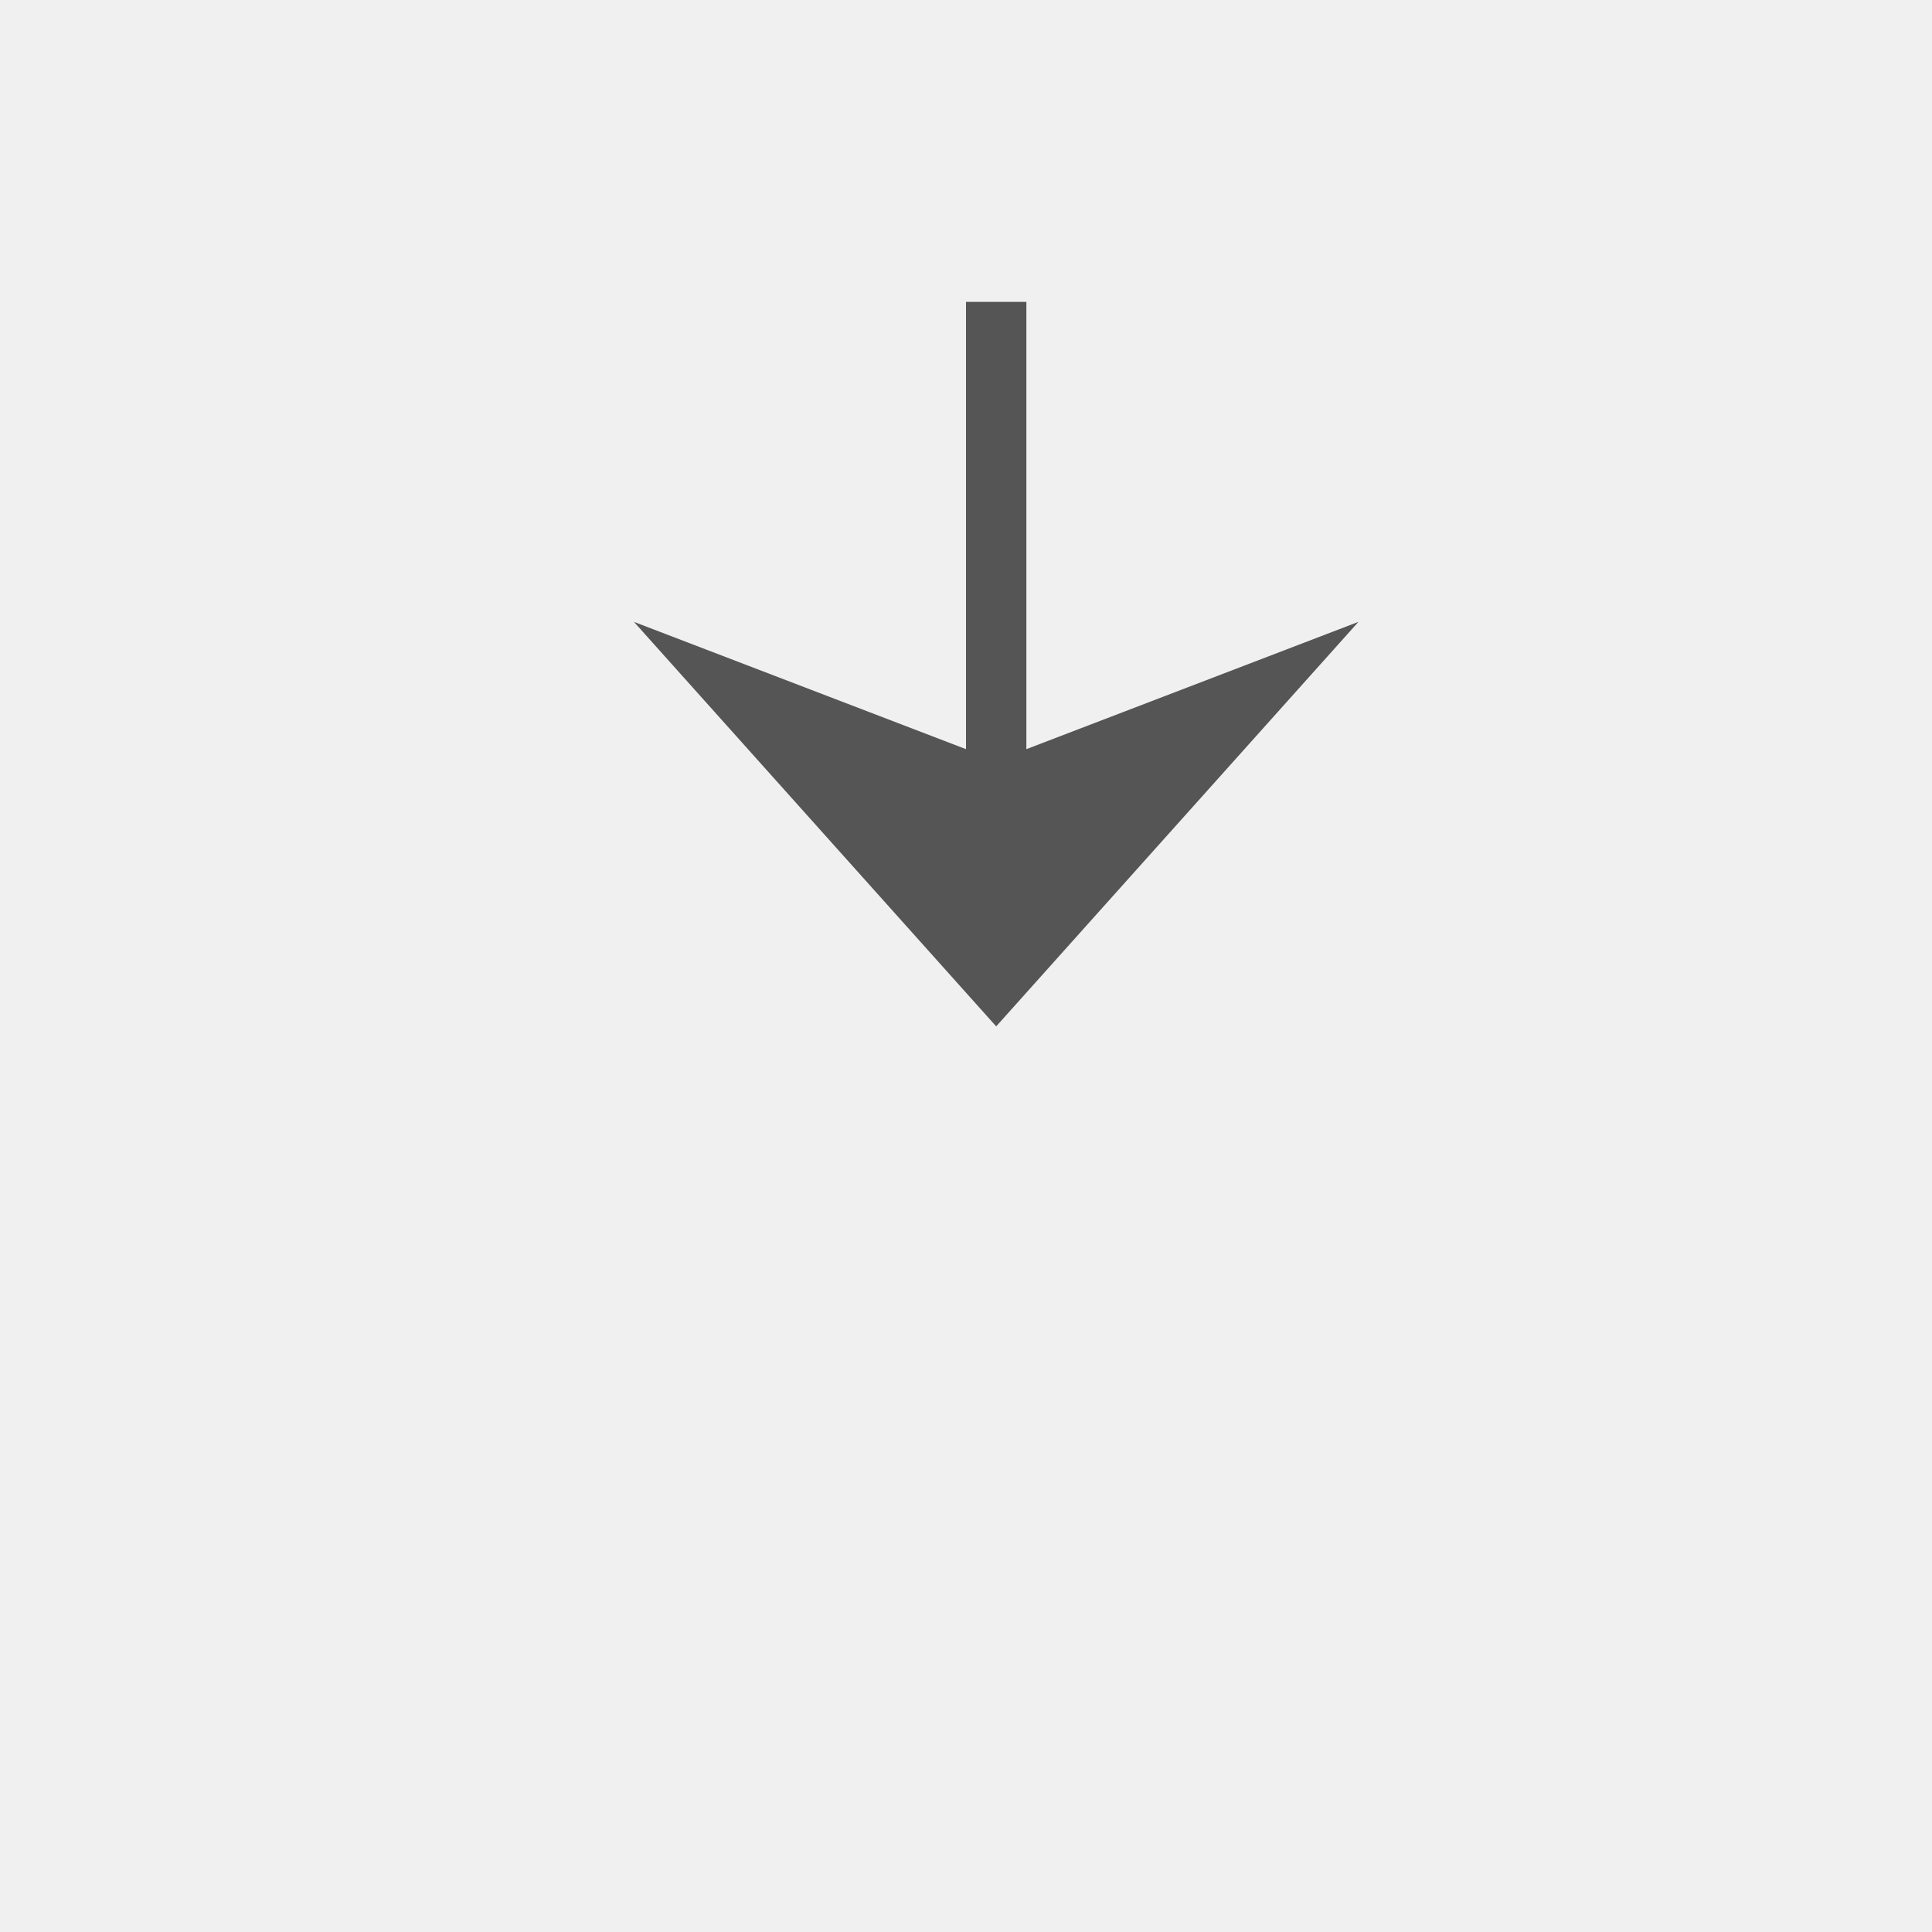
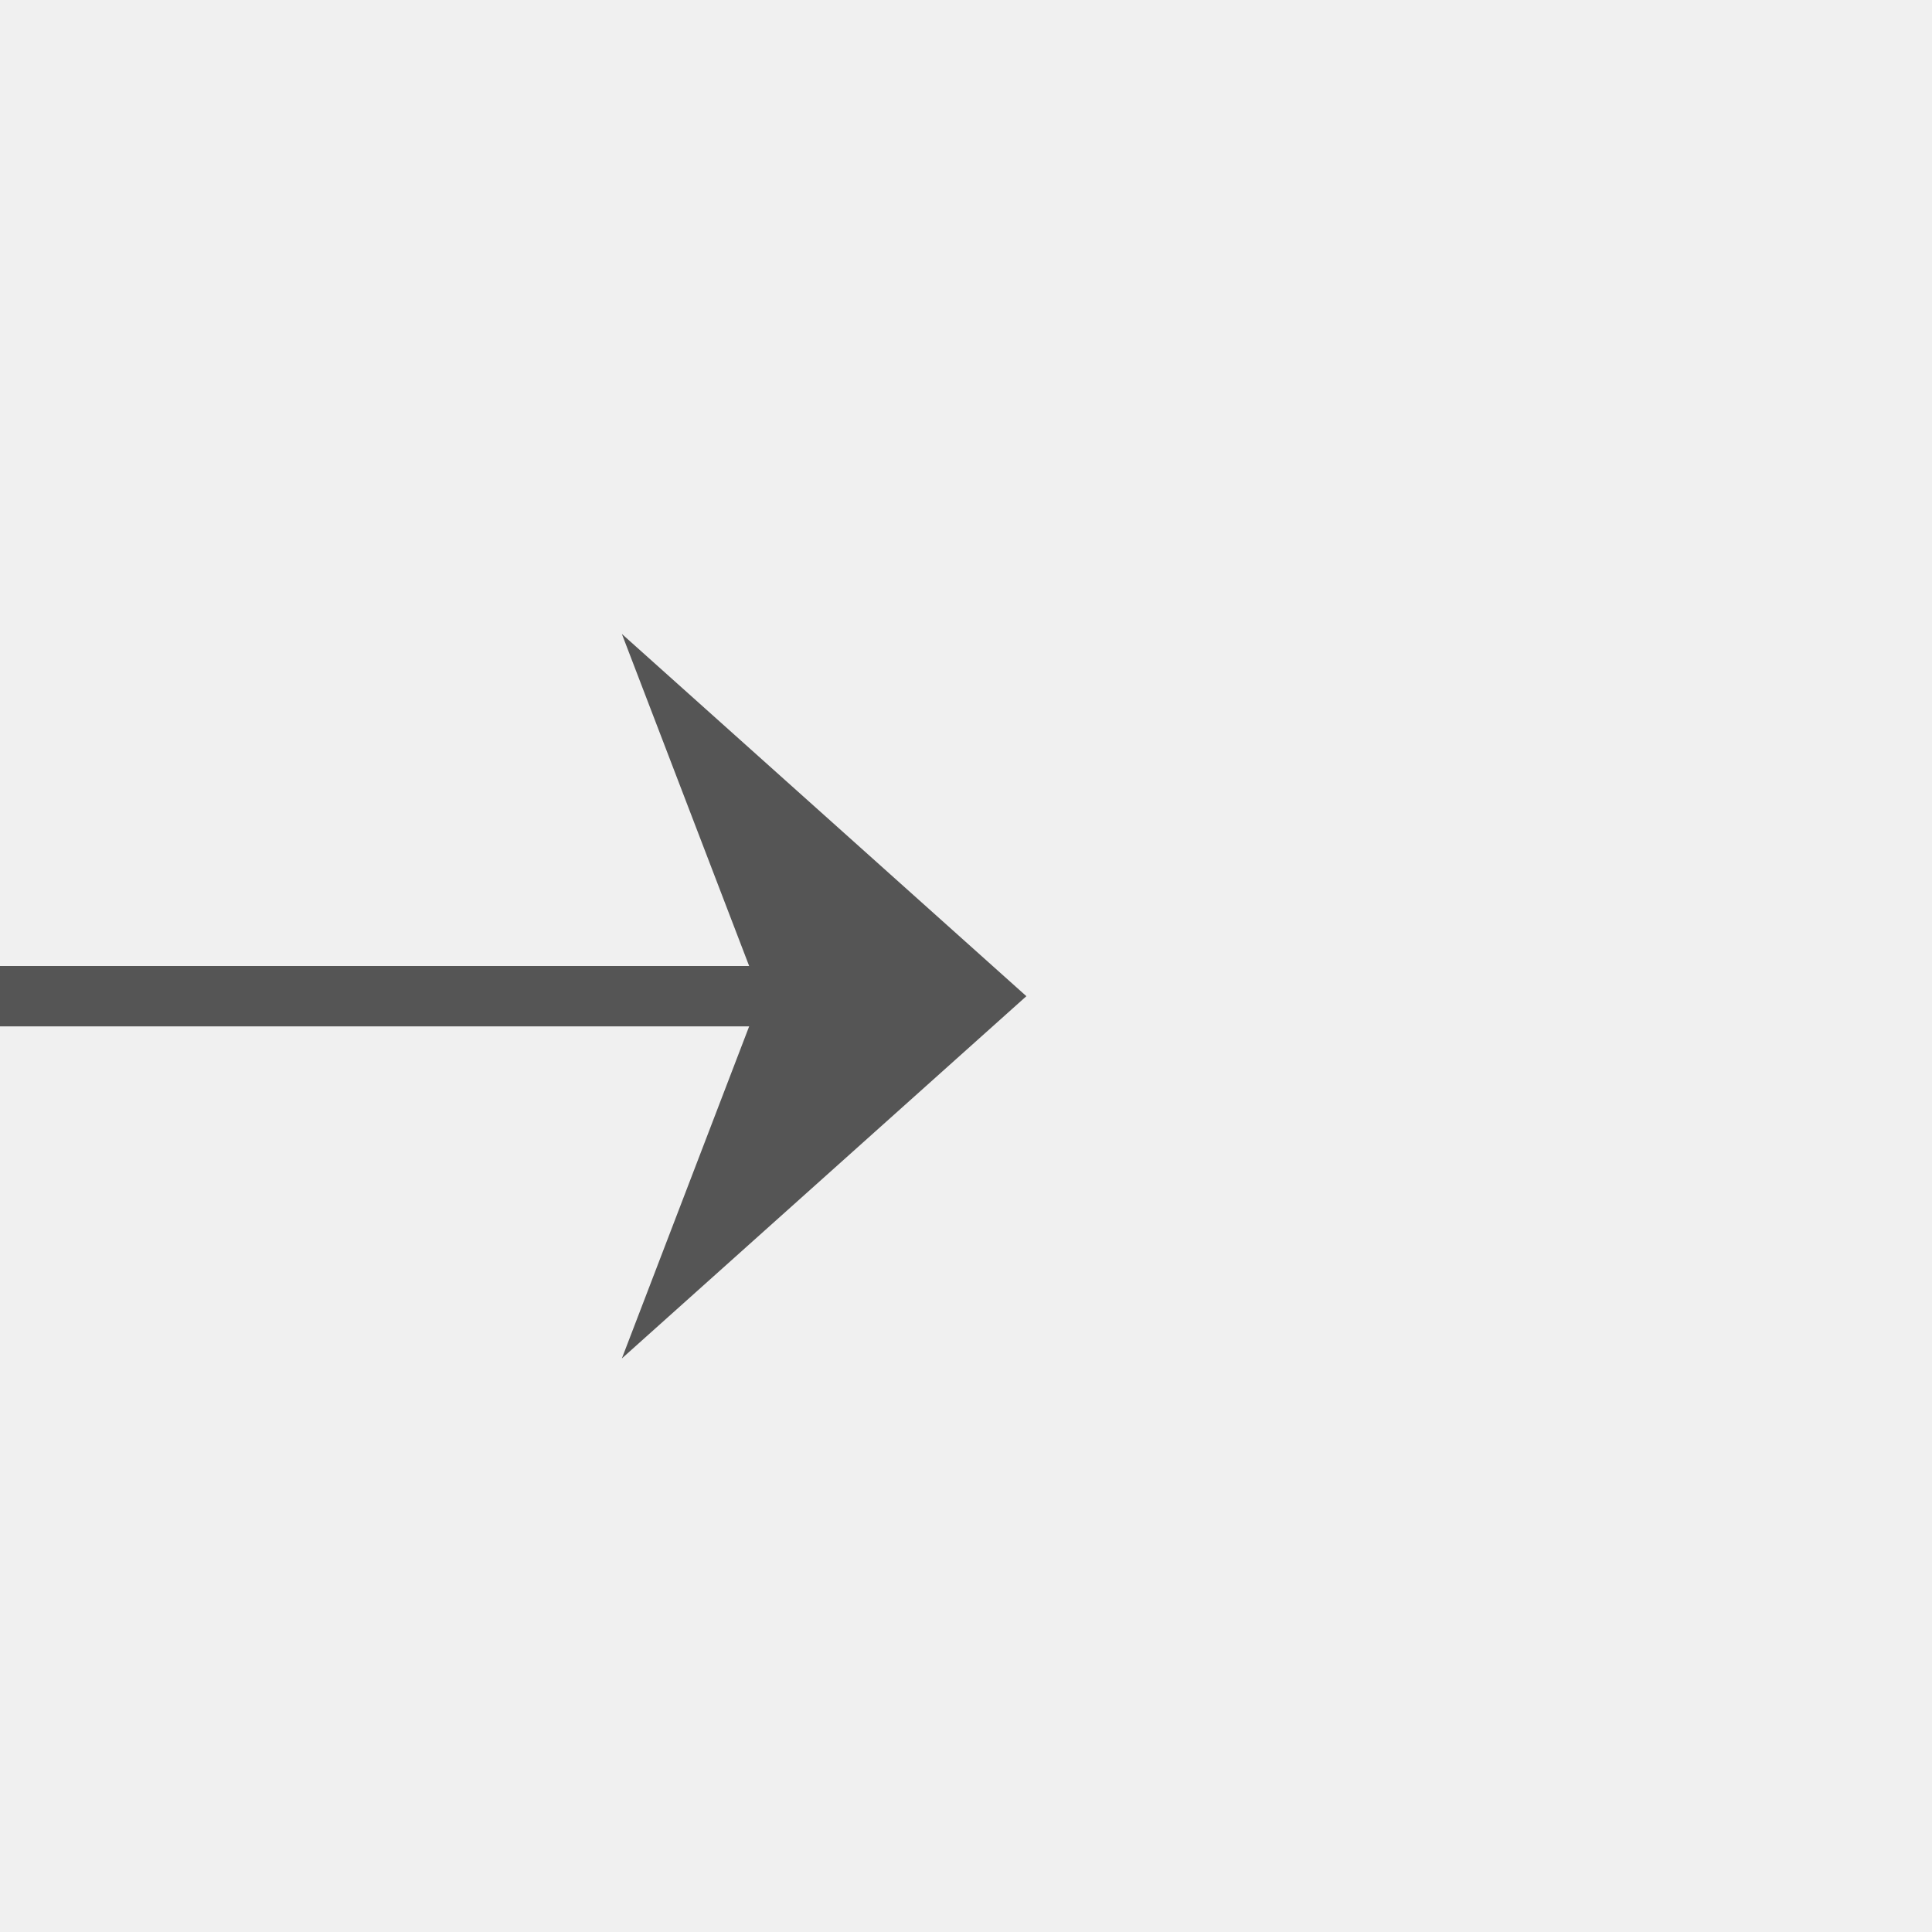
- <svg xmlns="http://www.w3.org/2000/svg" version="1.1" width="32px" height="32px" preserveAspectRatio="xMinYMid meet" viewBox="789 200  32 30">
+ <svg xmlns="http://www.w3.org/2000/svg" version="1.1" width="32px" height="32px" preserveAspectRatio="xMinYMid meet" viewBox="733 116  32 30">
  <defs>
-     <mask fill="white" id="clip336">
-       <path d="M 790.197 176  L 819.803 176  L 819.803 204  L 790.197 204  Z M 789 155  L 821 155  L 821 232  L 789 232  Z " fill-rule="evenodd" />
+     <mask fill="white" id="clip422">
+       <path d="M 685.827 117  L 716.173 117  L 716.173 145  L 685.827 145  Z M 642 115  L 766 115  L 766 147  L 642 147  Z " fill-rule="evenodd" />
    </mask>
  </defs>
-   <path d="M 805.5 176  L 805.5 165  M 805.5 204  L 805.5 215  " stroke-width="1" stroke="#555555" fill="none" />
-   <path d="M 805.5 164  A 3 3 0 0 0 802.5 167 A 3 3 0 0 0 805.5 170 A 3 3 0 0 0 808.5 167 A 3 3 0 0 0 805.5 164 Z M 799.5 209.3  L 805.5 216  L 811.5 209.3  L 805.5 211.6  L 799.5 209.3  Z " fill-rule="nonzero" fill="#555555" stroke="none" mask="url(#clip336)" />
+   <path d="M 685.827 131.5  L 652 131.5  M 716.173 131.5  L 749 131.5  " stroke-width="1" stroke="#555555" fill="none" />
+   <path d="M 654 128.5  A 3 3 0 0 0 651 131.5 A 3 3 0 0 0 654 134.5 A 3 3 0 0 0 657 131.5 A 3 3 0 0 0 654 128.5 Z M 743.3 137.5  L 750 131.5  L 743.3 125.5  L 745.6 131.5  L 743.3 137.5  Z " fill-rule="nonzero" fill="#555555" stroke="none" mask="url(#clip422)" />
</svg>
